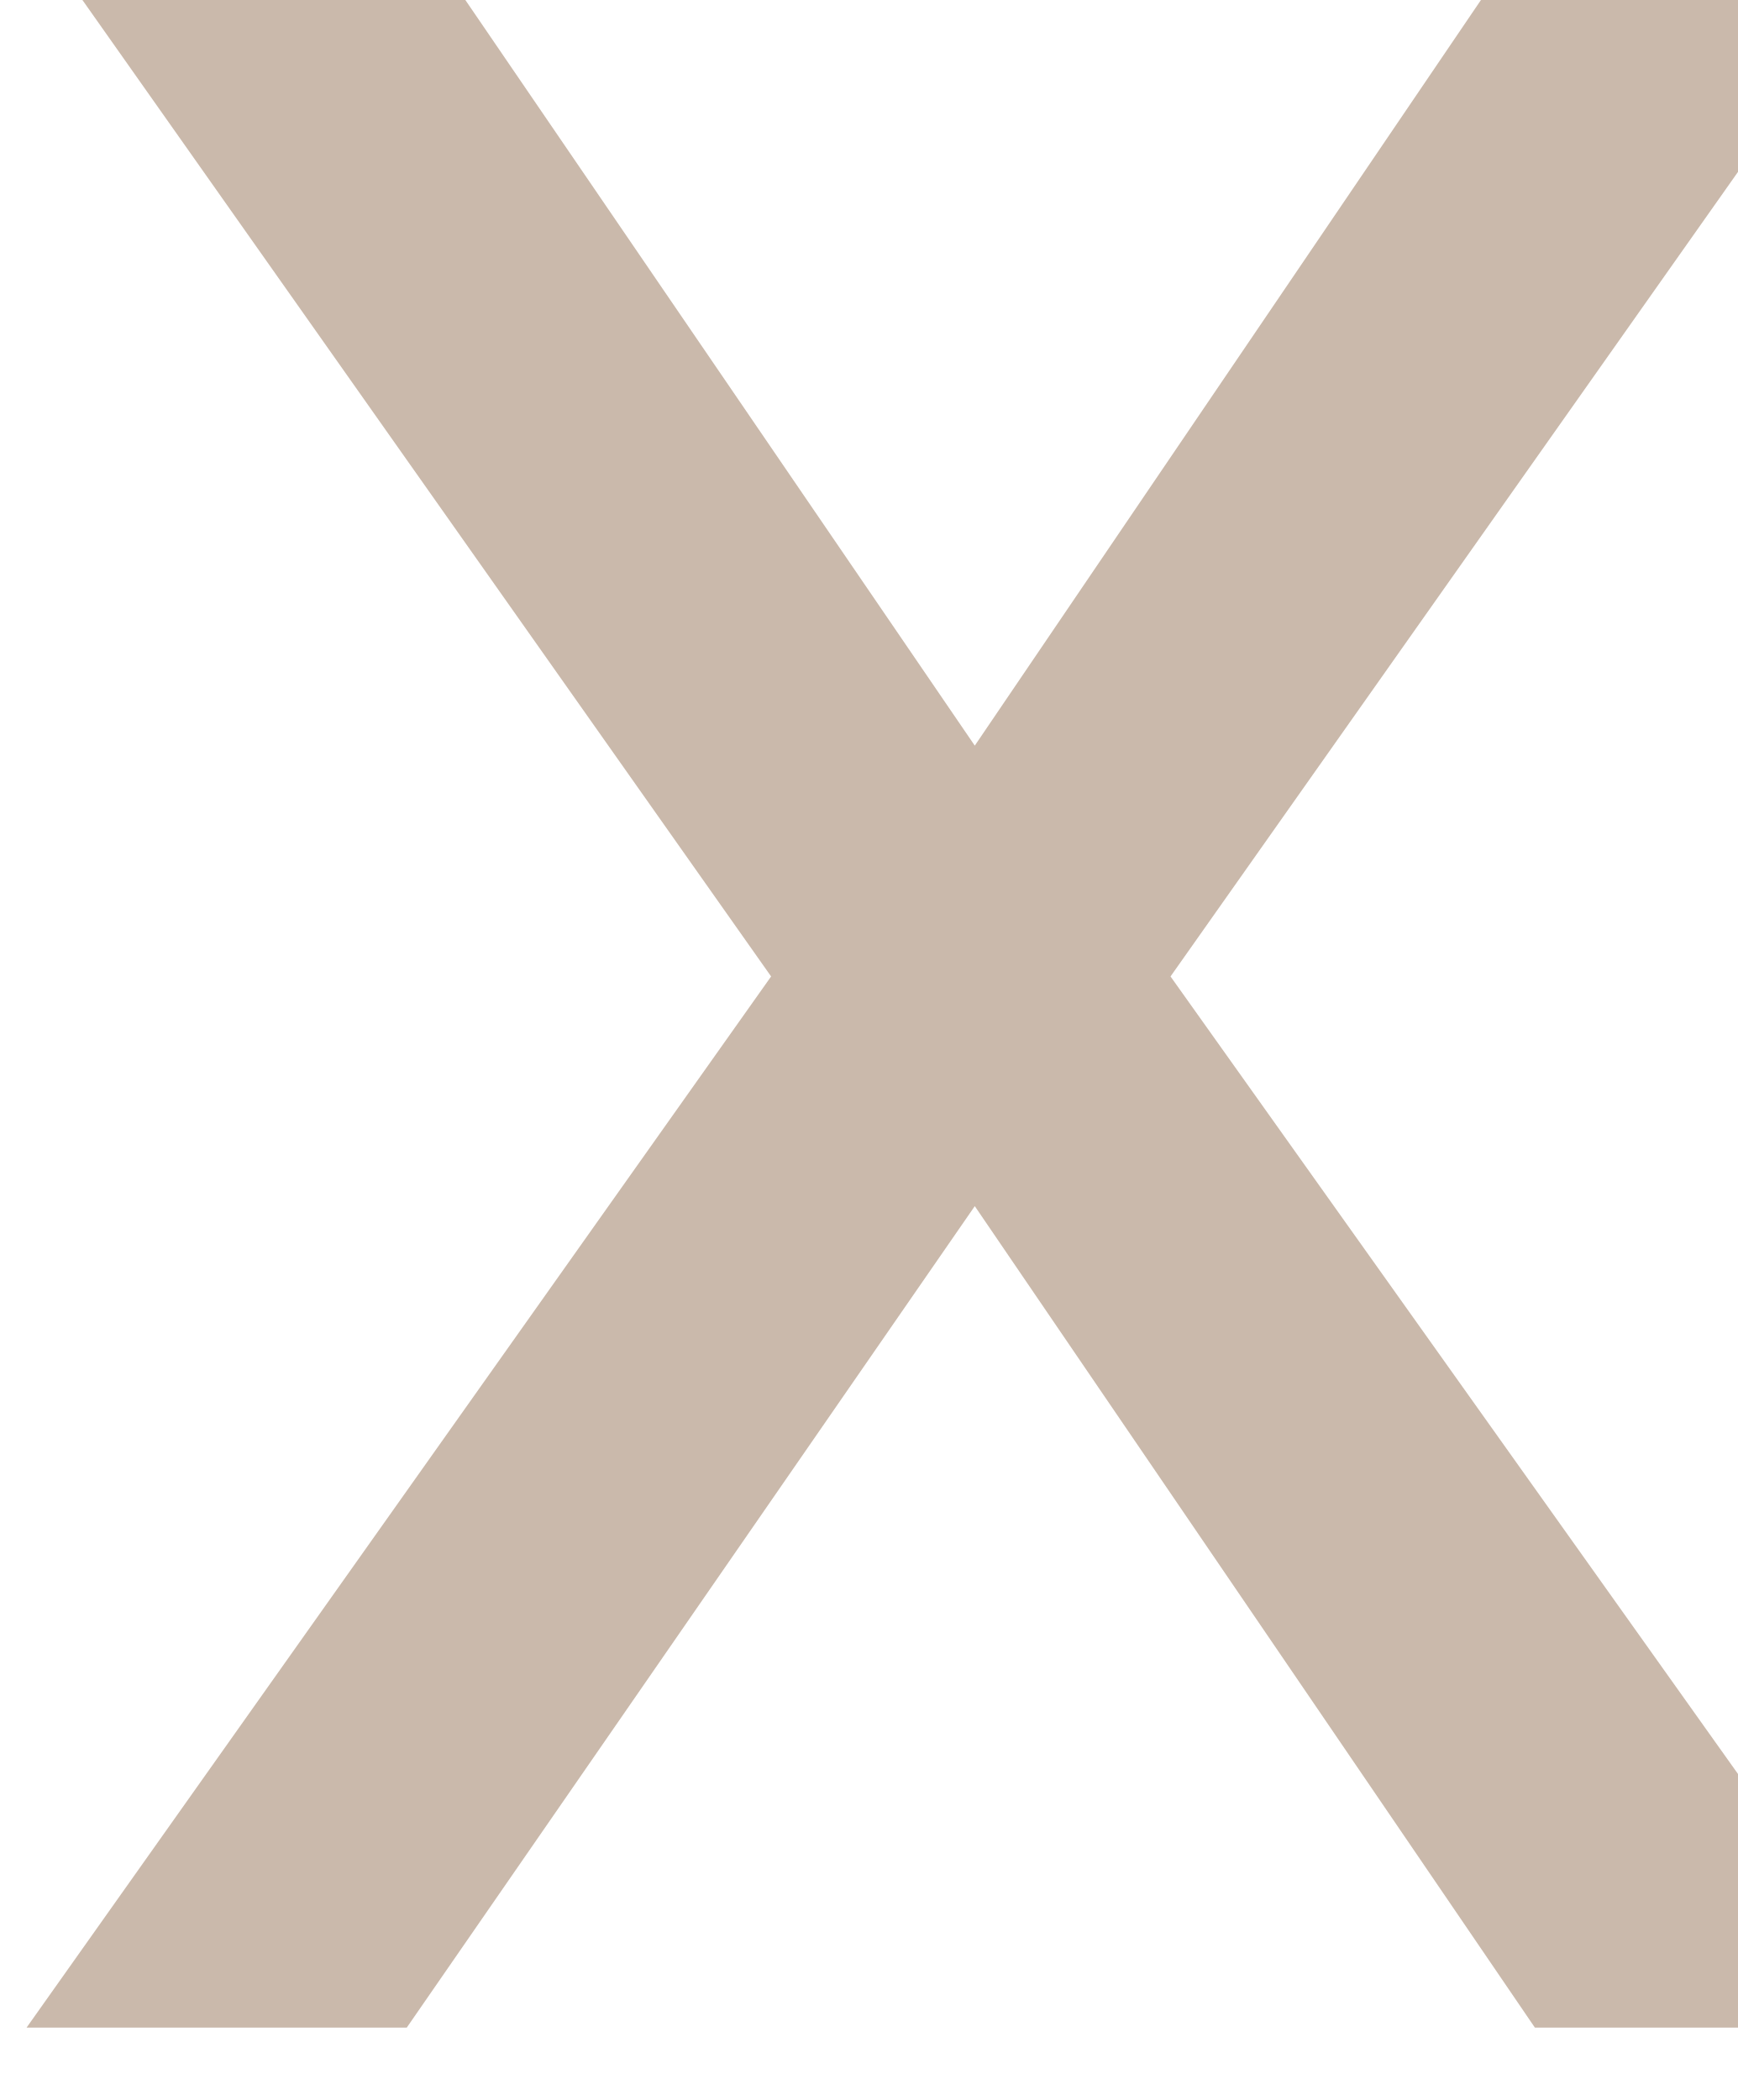
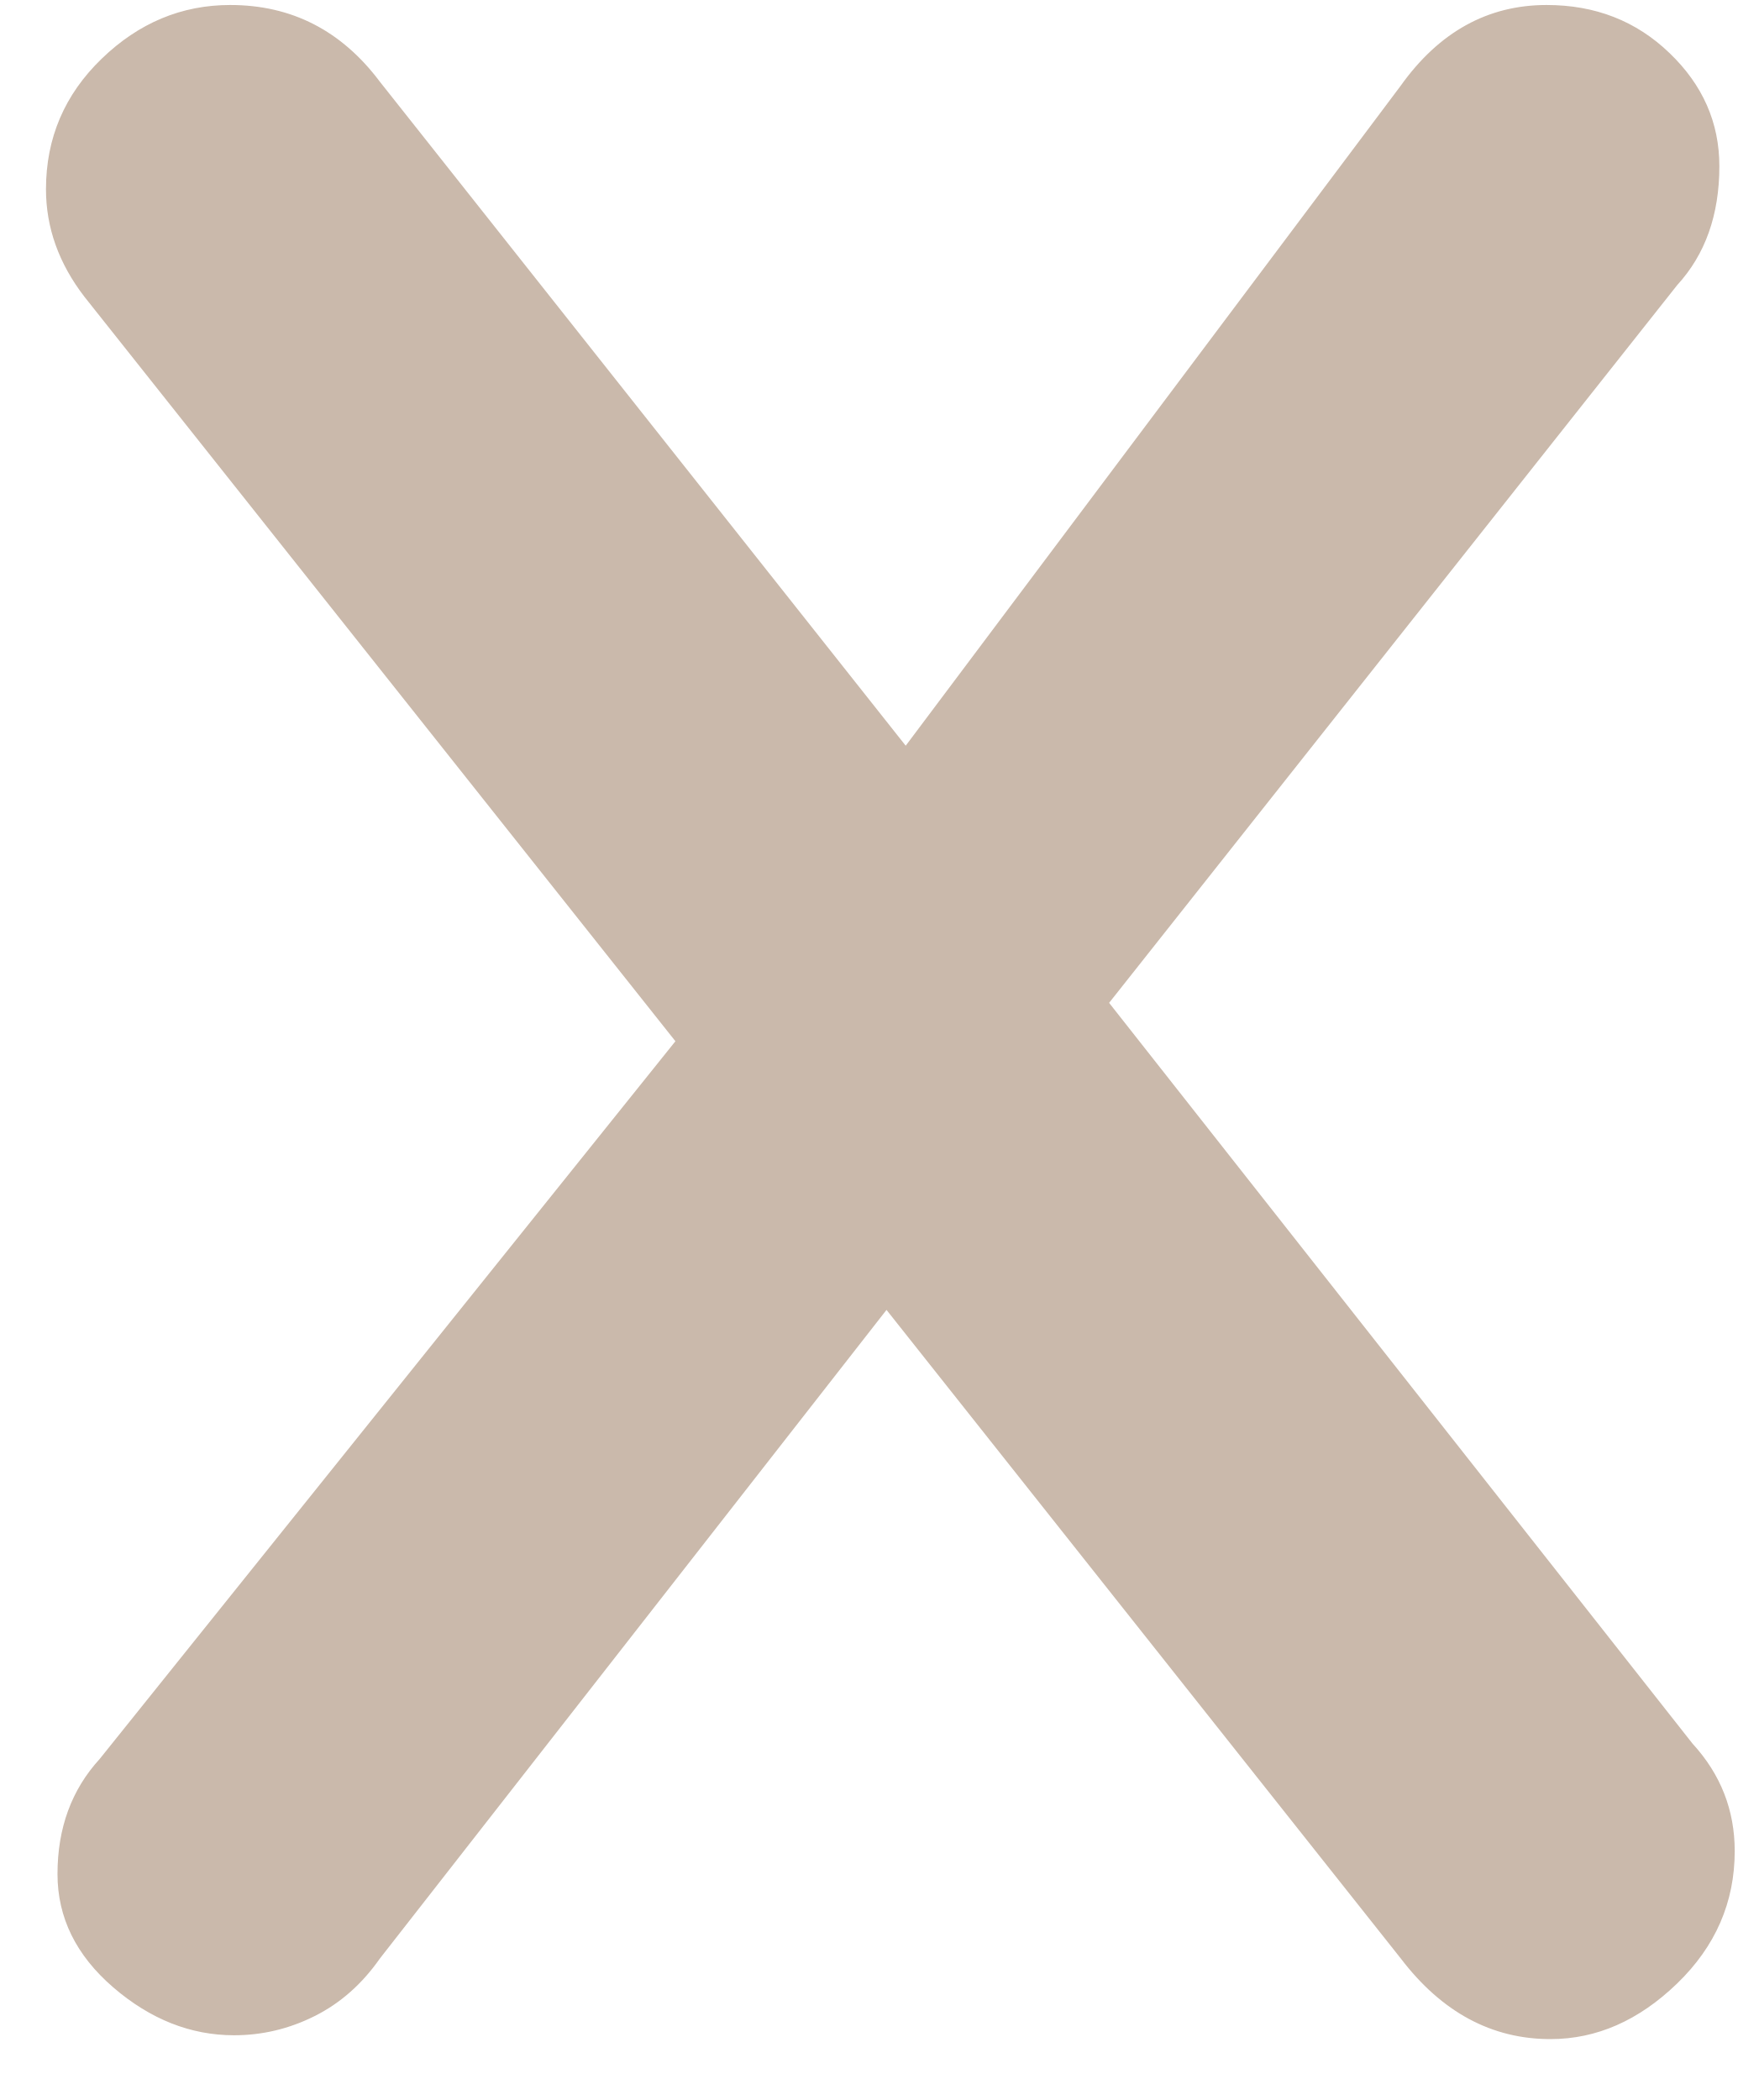
<svg xmlns="http://www.w3.org/2000/svg" width="24px" height="29px" viewBox="0 0 24 29" version="1.1">
  <defs />
-   <g id="hover" stroke="none" stroke-width="1" fill="none" fill-rule="evenodd" font-family="Quicksand-Medium, Quicksand" font-size="53" font-weight="400" letter-spacing="2.409" opacity="0.493">
-     <g id="Mobile-Nav" transform="translate(-274, -42)" fill="#937154">
-       <text id="x">
-         <tspan x="273.416" y="70">x</tspan>
-       </text>
+   <g id="//Signin/Thanks" stroke="none" stroke-width="1" fill="none" fill-rule="evenodd" opacity="0.493">
+     <g id="Areyousure" transform="translate(-1161, -205)" fill="#937154">
+       <path d="M1184.372,229.078 C1184.761,229.502 1184.955,229.997 1184.955,230.562 C1184.955,231.269 1184.69,231.878 1184.16,232.391 C1183.63,232.903 1183.047,233.159 1182.411,233.159 C1181.599,233.159 1180.91,232.788 1180.344,232.046 L1173.242,223.089 L1166.246,232.046 C1165.999,232.399 1165.699,232.664 1165.345,232.841 C1164.992,233.018 1164.621,233.106 1164.232,233.106 C1163.632,233.106 1163.075,232.885 1162.563,232.444 C1162.051,232.002 1161.794,231.481 1161.794,230.88 C1161.794,230.244 1161.989,229.714 1162.377,229.29 L1170.327,219.379 L1162.165,209.097 C1161.812,208.638 1161.635,208.143 1161.635,207.613 C1161.635,206.906 1161.892,206.306 1162.404,205.811 C1162.916,205.316 1163.508,205.069 1164.179,205.069 C1165.027,205.069 1165.716,205.422 1166.246,206.129 L1173.507,215.298 L1180.344,206.182 C1180.874,205.44 1181.546,205.069 1182.358,205.069 C1183.03,205.069 1183.595,205.29 1184.054,205.732 C1184.514,206.173 1184.743,206.694 1184.743,207.295 C1184.743,207.966 1184.549,208.514 1184.16,208.938 L1176.316,218.849 L1184.372,229.078 Z" id="x" />
    </g>
  </g>
</svg>
